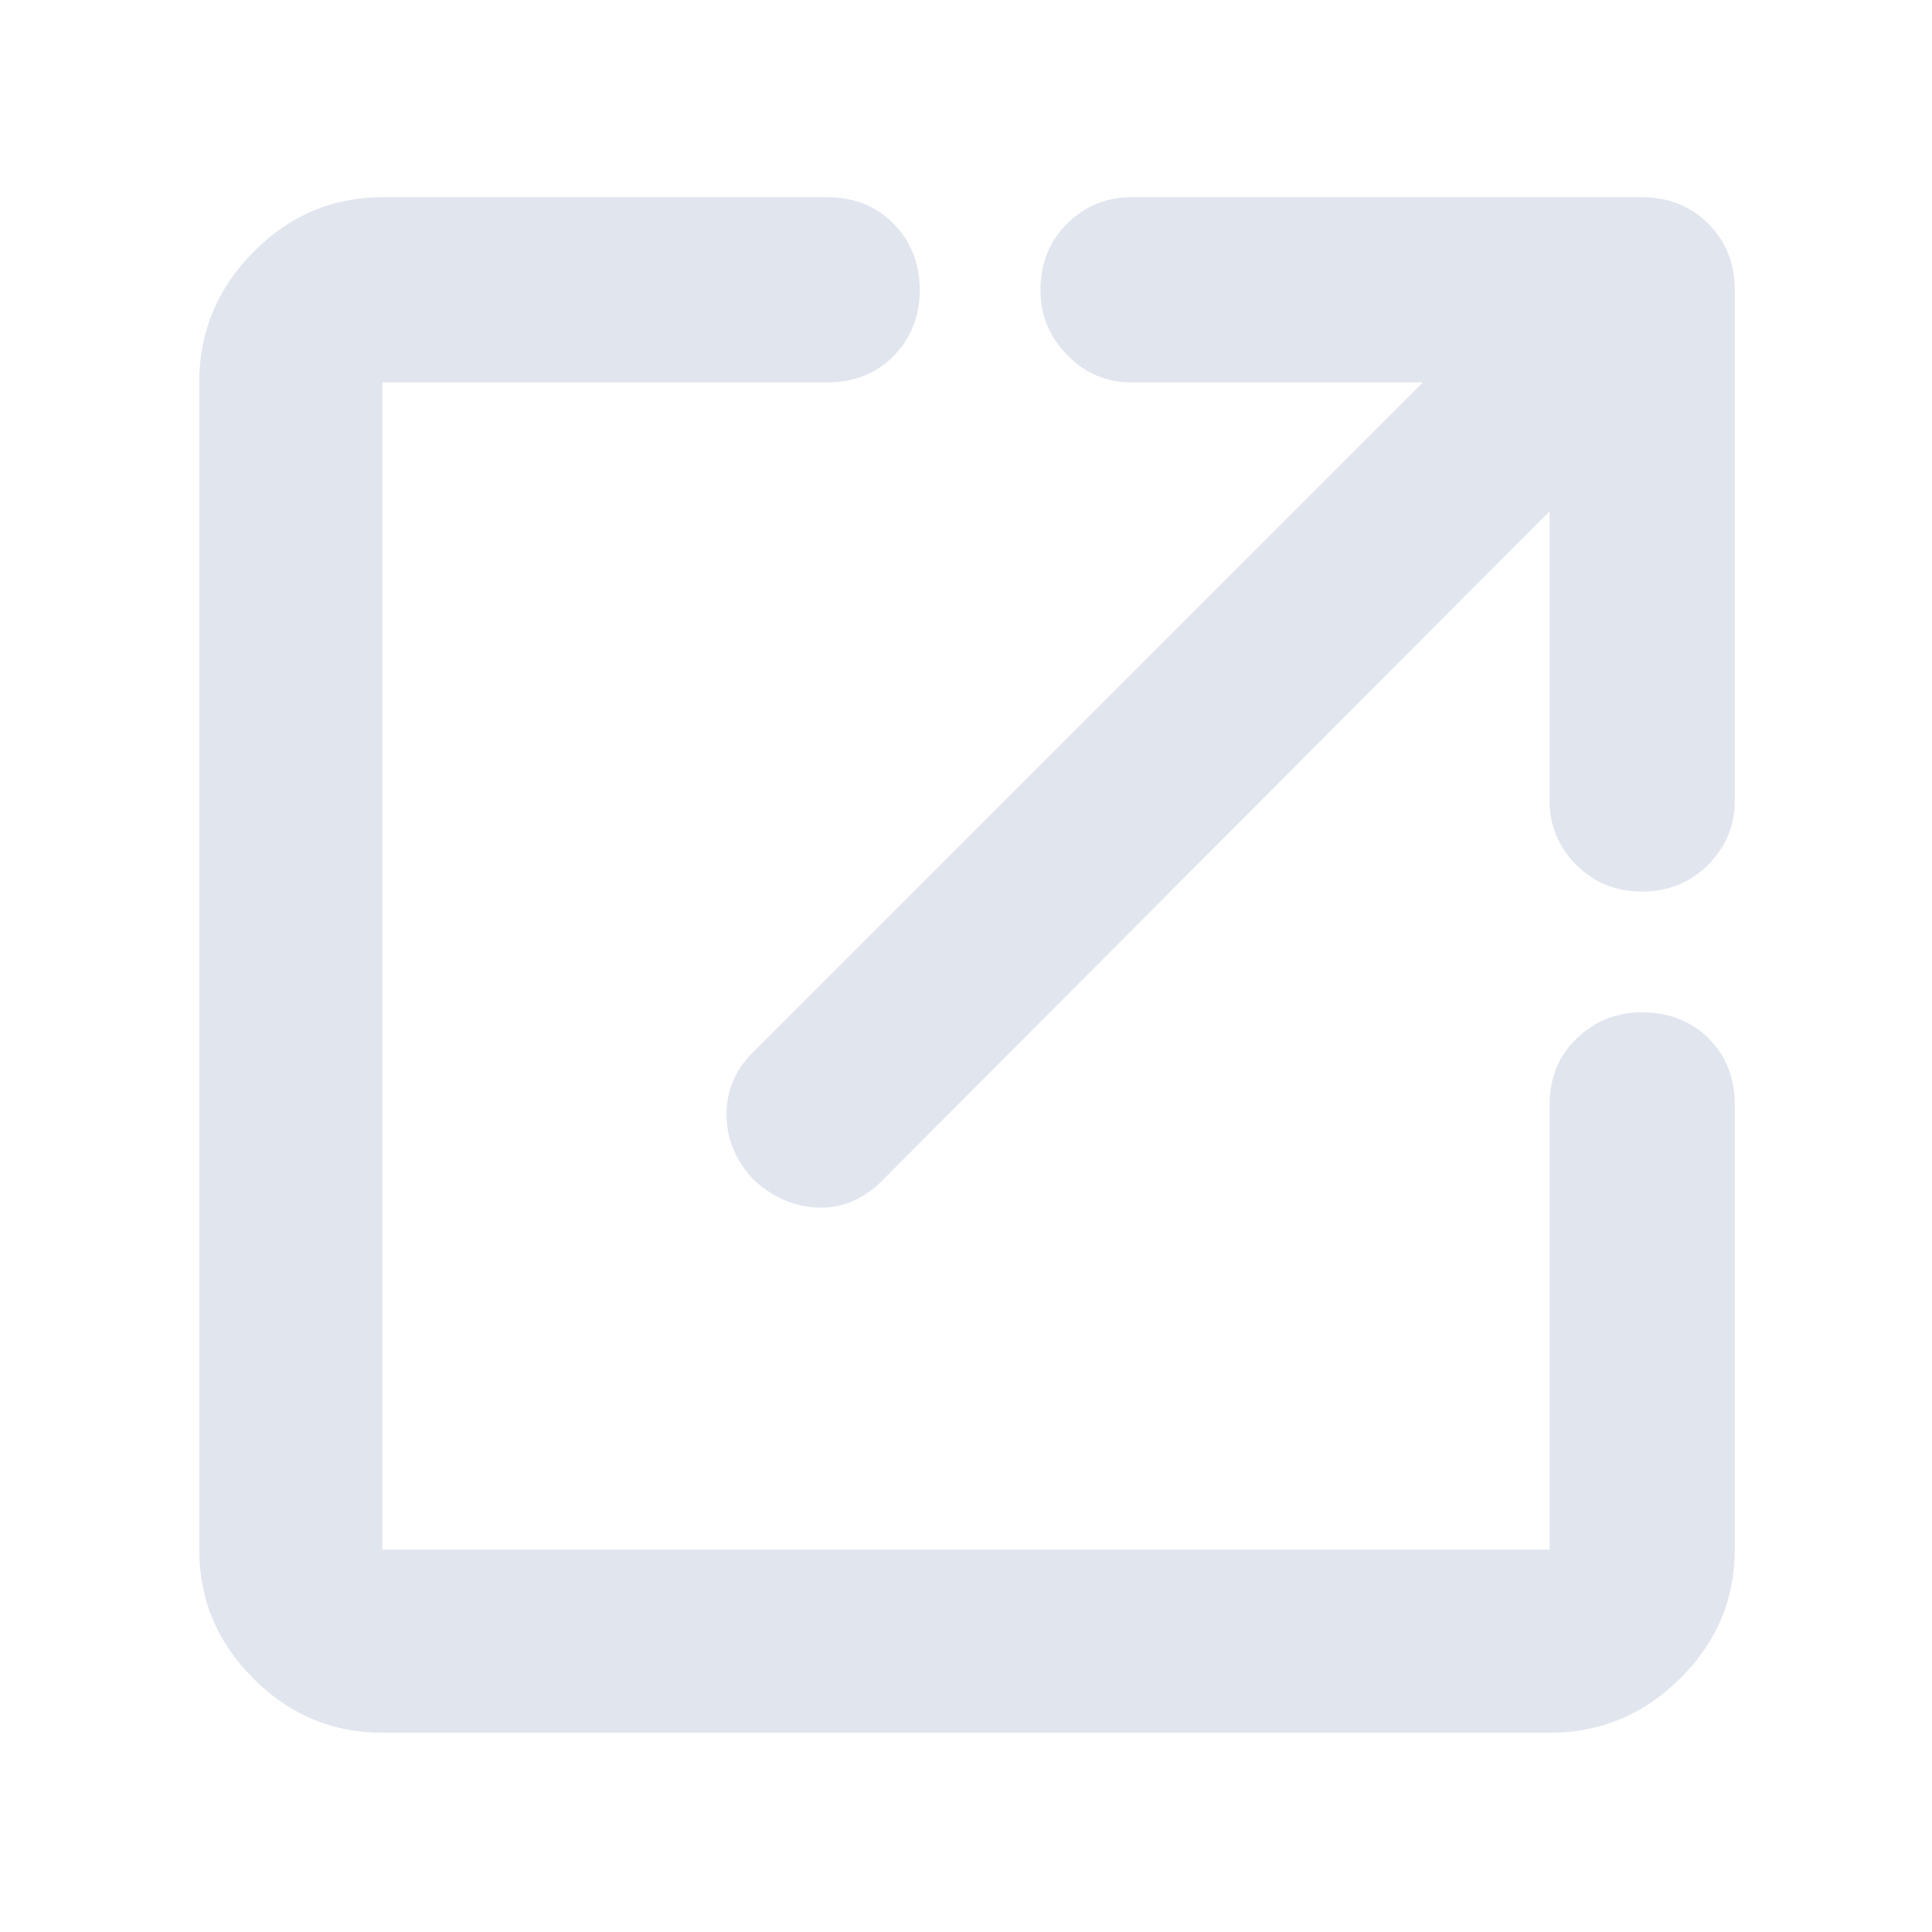
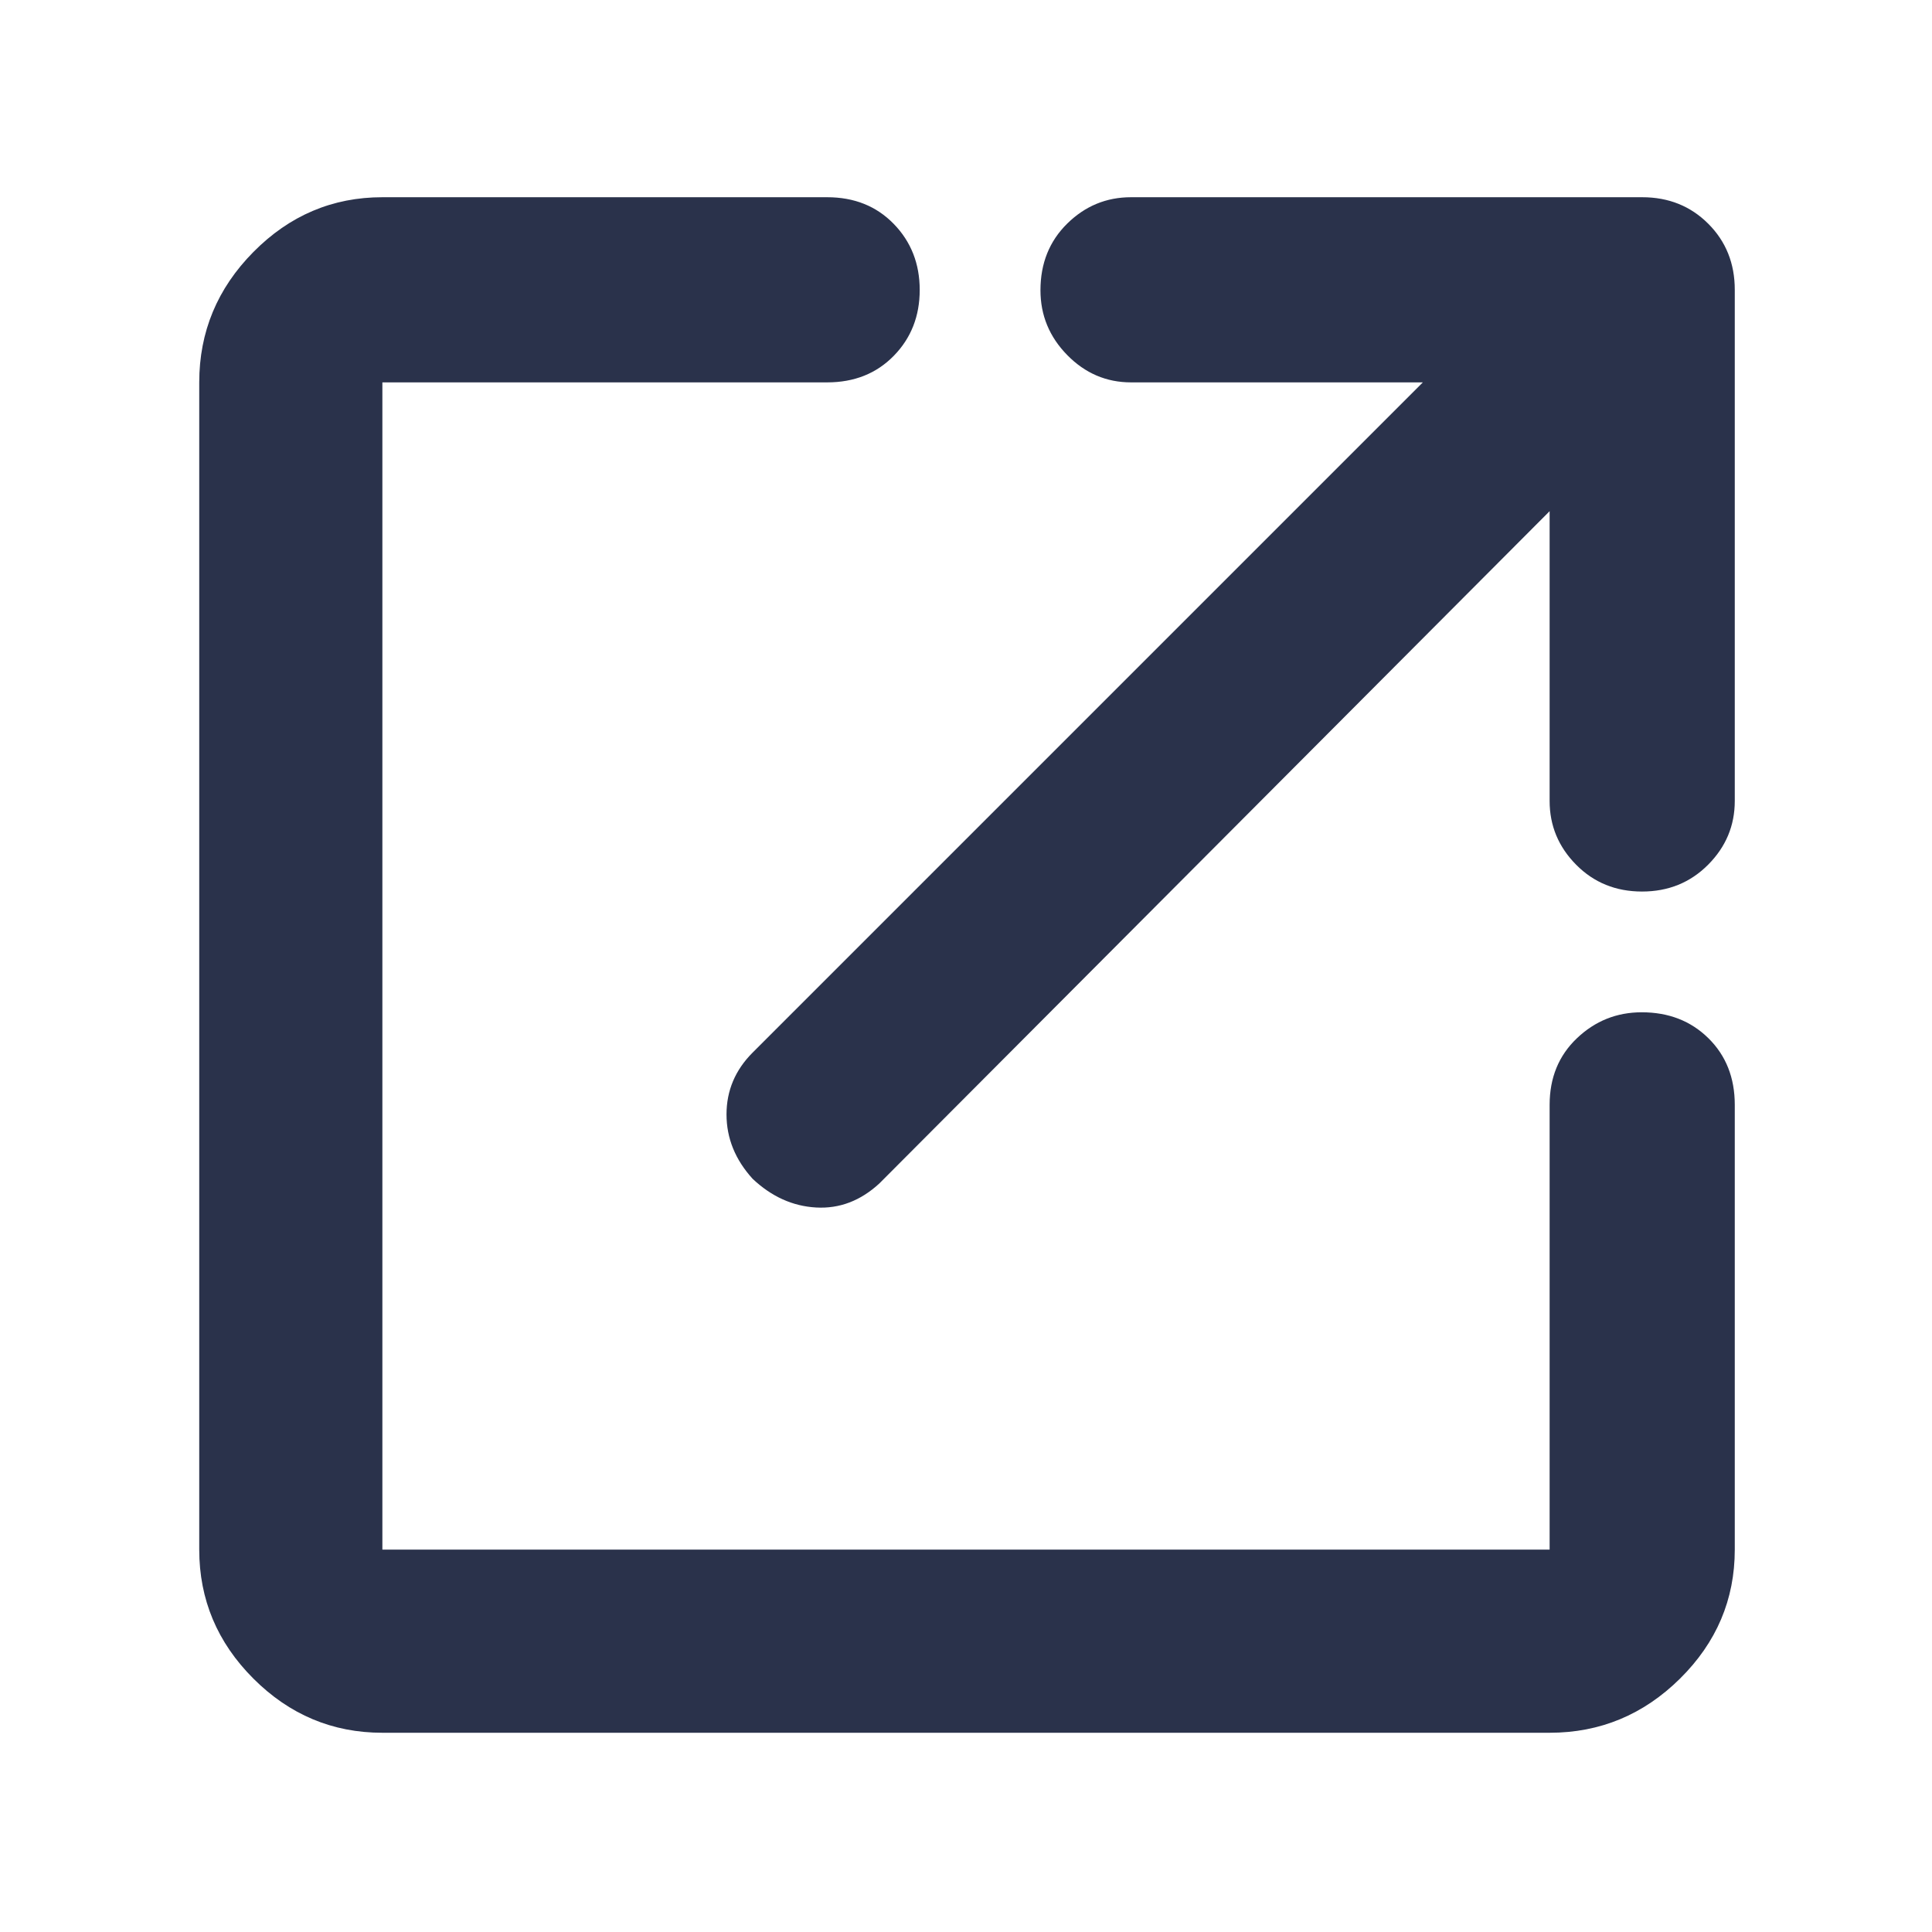
<svg xmlns="http://www.w3.org/2000/svg" height="48" viewBox="0 -960 960 960" width="48">
-   <path d="M190-99q-37.175 0-64.088-26.912Q99-152.825 99-190v-580q0-37.588 26.912-64.794Q152.825-862 190-862h221q20.2 0 33.1 13.263 12.9 13.263 12.9 32.816 0 19.553-12.9 32.737Q431.2-770 411-770H190v580h580v-221q0-20.2 13.56-33.1 13.559-12.9 32.212-12.9 20.053 0 33.14 12.9Q862-431.2 862-411v221q0 37.175-27.206 64.088Q807.588-99 770-99H190Zm580-607L437-372q-14.067 13-31.511 12-17.445-1-31.489-14.232-13-14.277-13-32.022Q361-424 374-437l333-333H562q-18.375 0-31.688-13.56Q517-797.119 517-815.772q0-20.053 13.312-33.14Q543.625-862 562-862h254q19.65 0 32.825 13.175Q862-835.65 862-816v254q0 18.375-13.263 31.688Q835.474-517 815.921-517q-19.553 0-32.737-13.312Q770-543.625 770-562v-144Z" fill="#E1E5EE" />
+   <path d="M190-99q-37.175 0-64.088-26.912Q99-152.825 99-190v-580q0-37.588 26.912-64.794Q152.825-862 190-862h221q20.2 0 33.1 13.263 12.9 13.263 12.9 32.816 0 19.553-12.9 32.737Q431.2-770 411-770H190v580h580v-221q0-20.2 13.56-33.1 13.559-12.9 32.212-12.9 20.053 0 33.14 12.9Q862-431.2 862-411v221q0 37.175-27.206 64.088Q807.588-99 770-99H190Zm580-607L437-372q-14.067 13-31.511 12-17.445-1-31.489-14.232-13-14.277-13-32.022Q361-424 374-437l333-333H562q-18.375 0-31.688-13.56Q517-797.119 517-815.772q0-20.053 13.312-33.14Q543.625-862 562-862h254q19.65 0 32.825 13.175Q862-835.65 862-816v254q0 18.375-13.263 31.688Q835.474-517 815.921-517q-19.553 0-32.737-13.312Q770-543.625 770-562v-144Z" fill="#2A324B" />
</svg>
